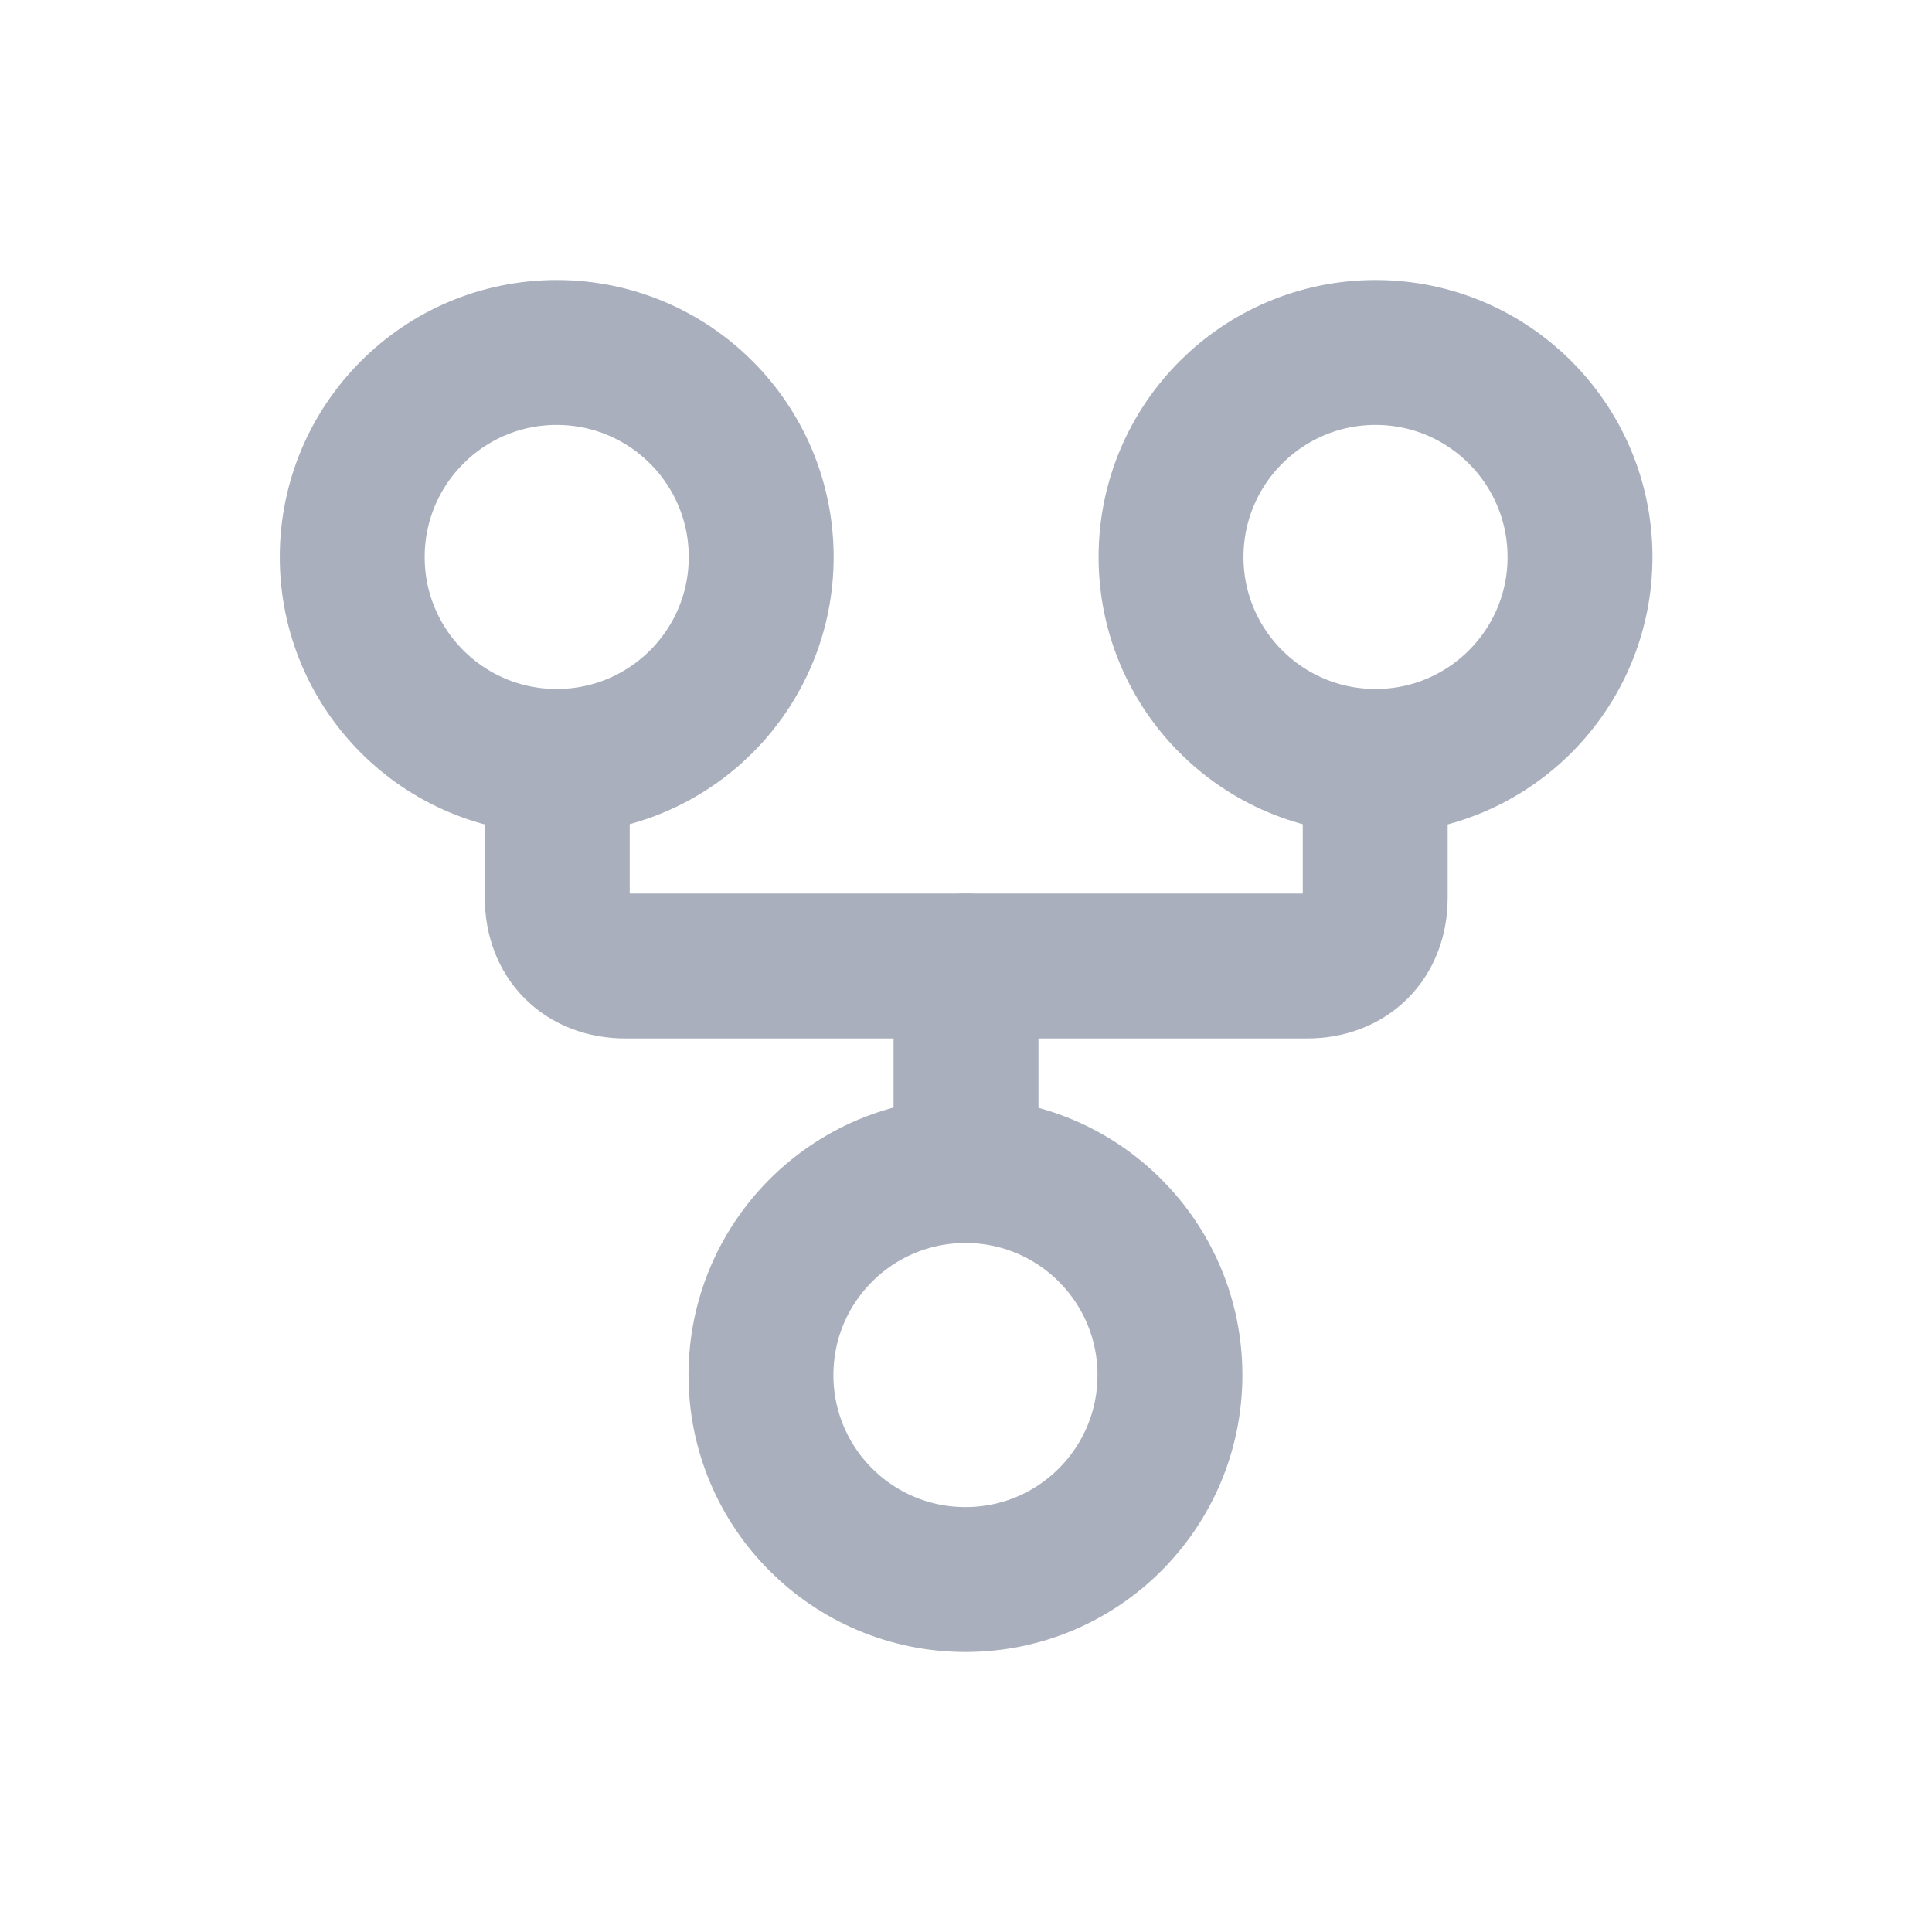
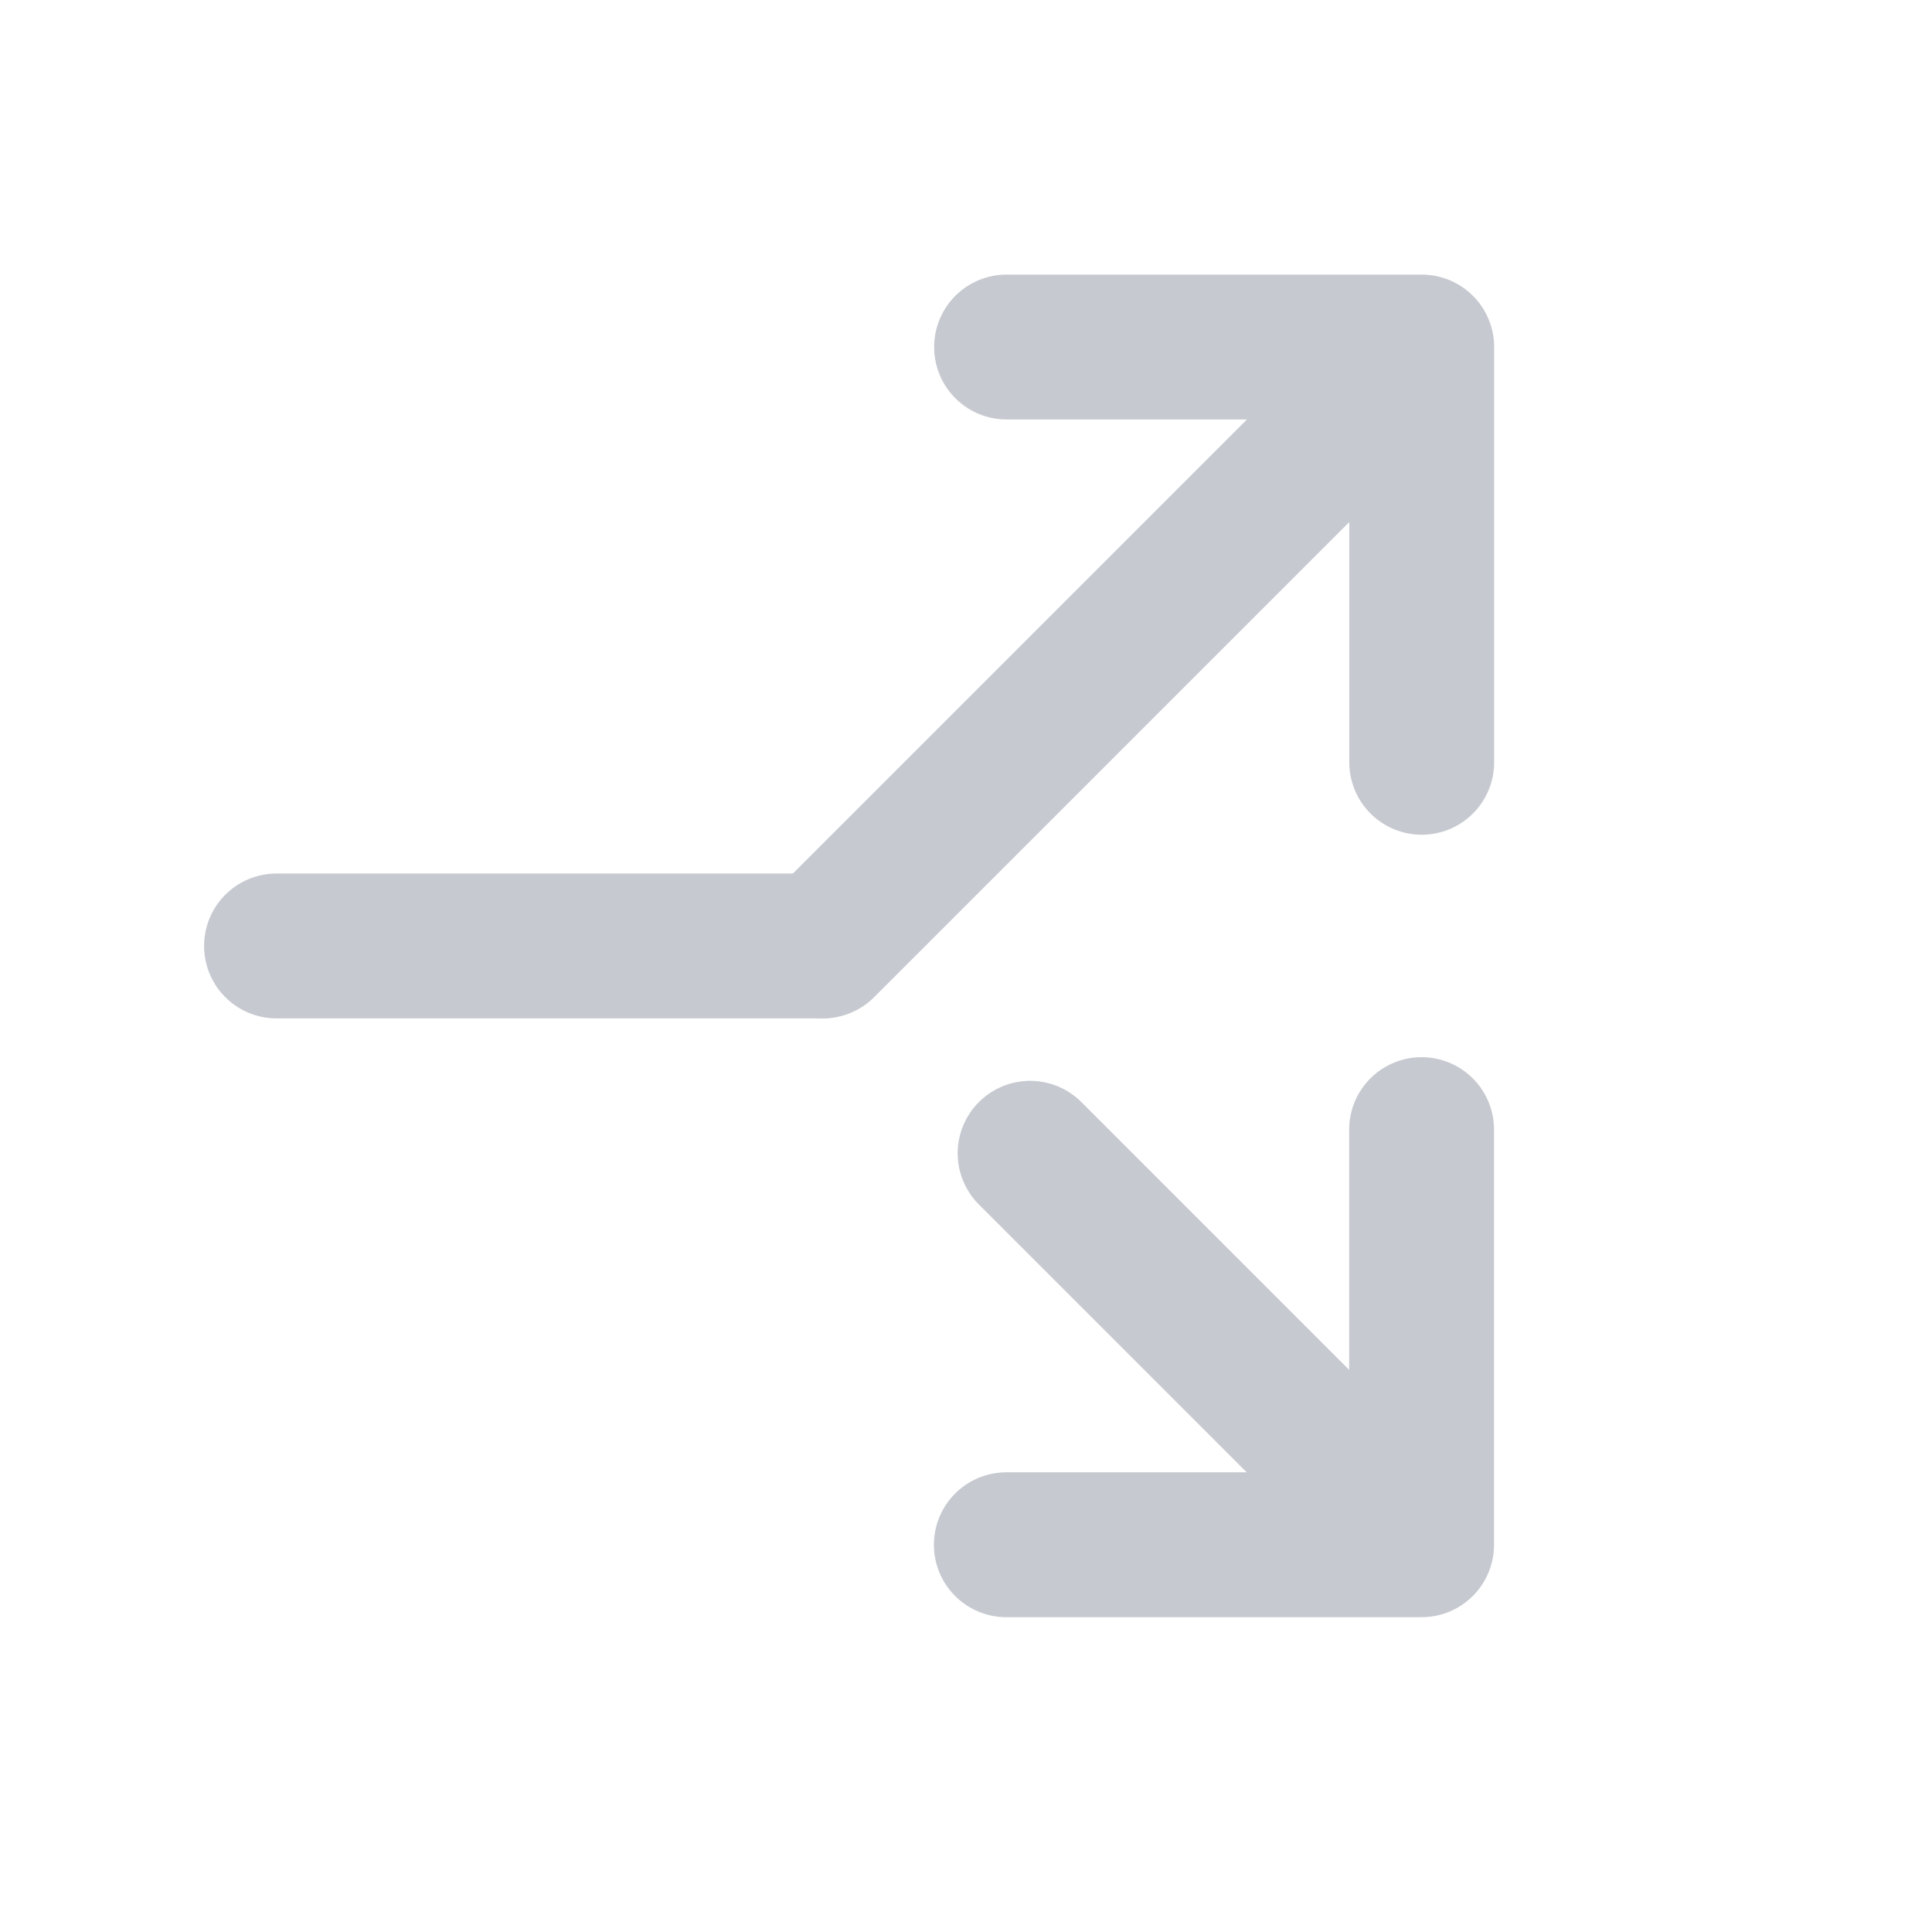
<svg xmlns="http://www.w3.org/2000/svg" width="16" height="16" viewBox="0 0 16 16" fill="none">
-   <path d="M7.996 13.081C8.931 13.081 9.689 12.323 9.689 11.388C9.689 10.452 8.931 9.694 7.996 9.694C7.06 9.694 6.302 10.452 6.302 11.388C6.302 12.323 7.06 13.081 7.996 13.081Z" stroke="#A9AFBC" stroke-width="1.2" stroke-linecap="round" stroke-linejoin="round" />
-   <path d="M4.61 6.306C5.546 6.306 6.304 5.548 6.304 4.613C6.304 3.678 5.546 2.919 4.61 2.919C3.675 2.919 2.917 3.678 2.917 4.613C2.917 5.548 3.675 6.306 4.61 6.306Z" stroke="#A9AFBC" stroke-width="1.2" stroke-linecap="round" stroke-linejoin="round" />
-   <path d="M11.392 6.306C12.327 6.306 13.085 5.548 13.085 4.613C13.085 3.678 12.327 2.919 11.392 2.919C10.456 2.919 9.698 3.678 9.698 4.613C9.698 5.548 10.456 6.306 11.392 6.306Z" stroke="#A9AFBC" stroke-width="1.2" stroke-linecap="round" stroke-linejoin="round" />
-   <path d="M11.389 6.306V7.435C11.389 7.774 11.163 8 10.824 8H5.179C4.84 8 4.615 7.774 4.615 7.435V6.306" stroke="#A9AFBC" stroke-width="1.2" stroke-linecap="round" stroke-linejoin="round" />
-   <path d="M8 8V9.694" stroke="#A9AFBC" stroke-width="1.2" stroke-linecap="round" stroke-linejoin="round" />
+   <path d="M6.815 7.834L11.357 3.292" stroke="#C6CAD0" stroke-width="1.2" stroke-linecap="round" stroke-linejoin="round" />
+   <path d="M8.531 9.551L11.356 12.376" stroke="#C6CAD0" stroke-width="1.2" stroke-linecap="round" stroke-linejoin="round" />
+   <path d="M2.29 7.834H6.803" stroke="#C6CAD0" stroke-width="1.2" stroke-linecap="round" stroke-linejoin="round" />
+   <path d="M11.774 6.313V2.874H8.336" stroke="#C6CAD0" stroke-width="1.2" stroke-linecap="round" stroke-linejoin="round" />
+   <path d="M8.334 12.793L11.773 12.793L11.773 9.355" stroke="#C6CAD0" stroke-width="1.2" stroke-linecap="round" stroke-linejoin="round" />
</svg>
